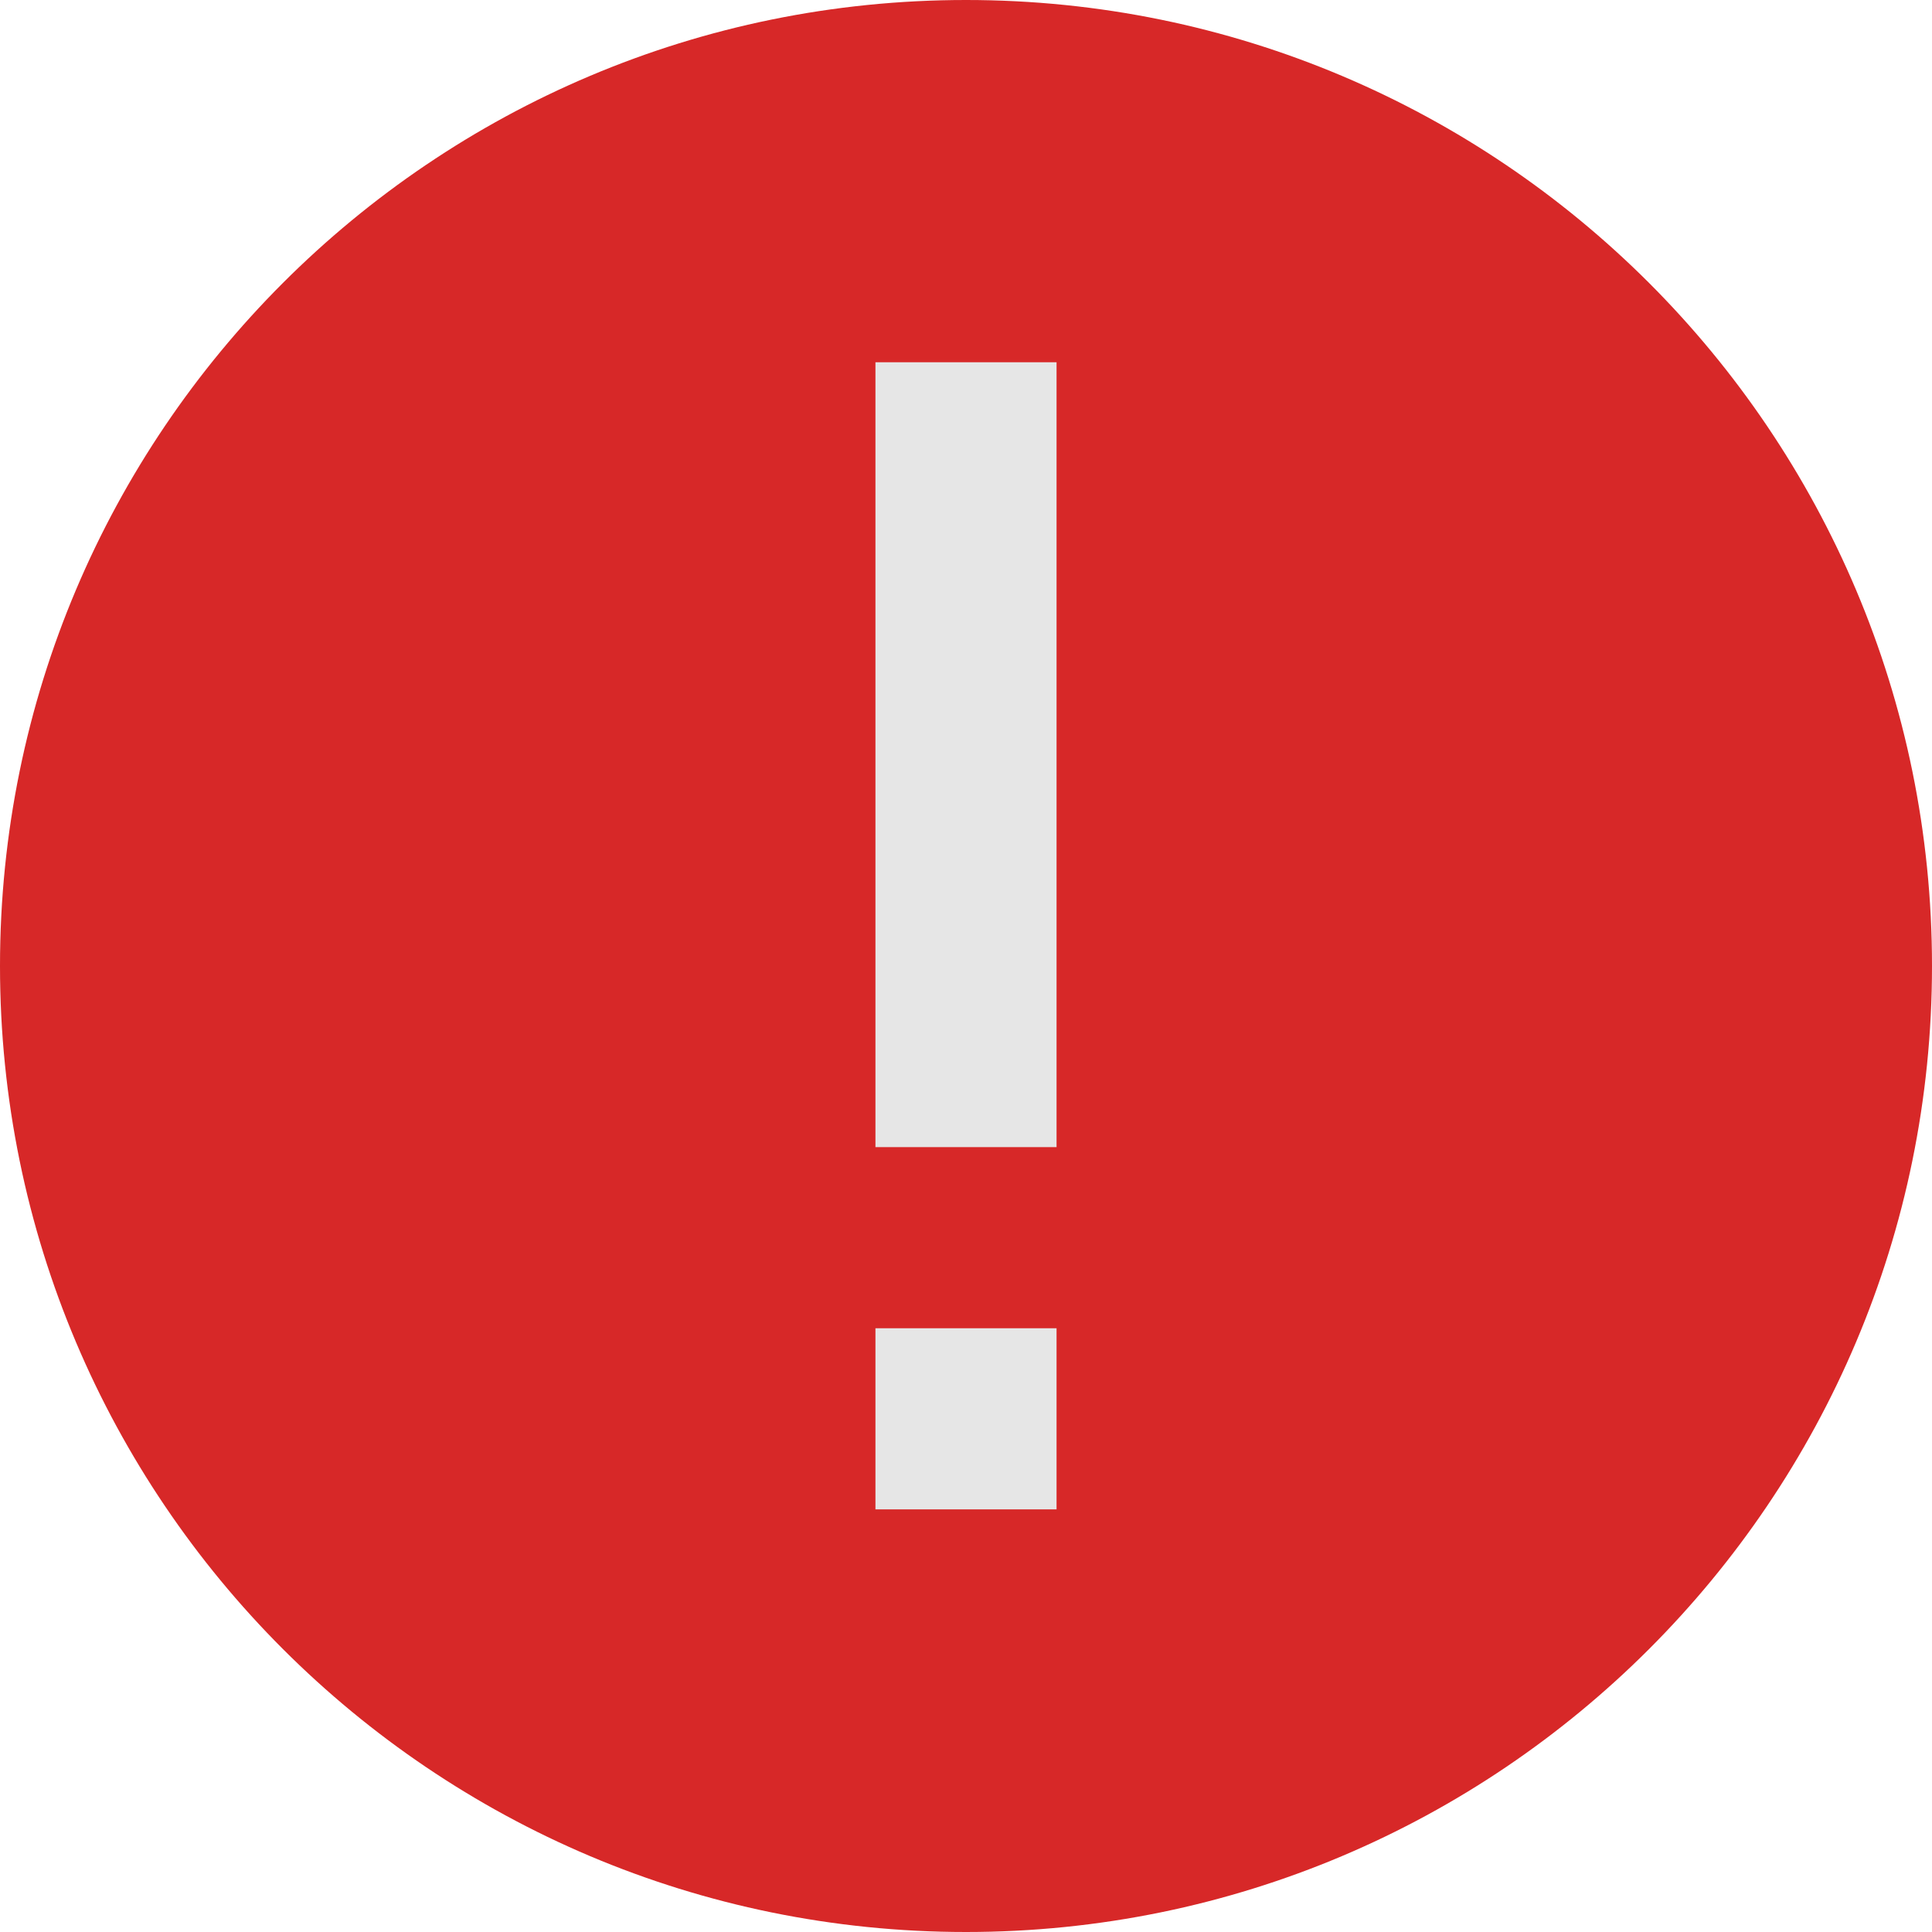
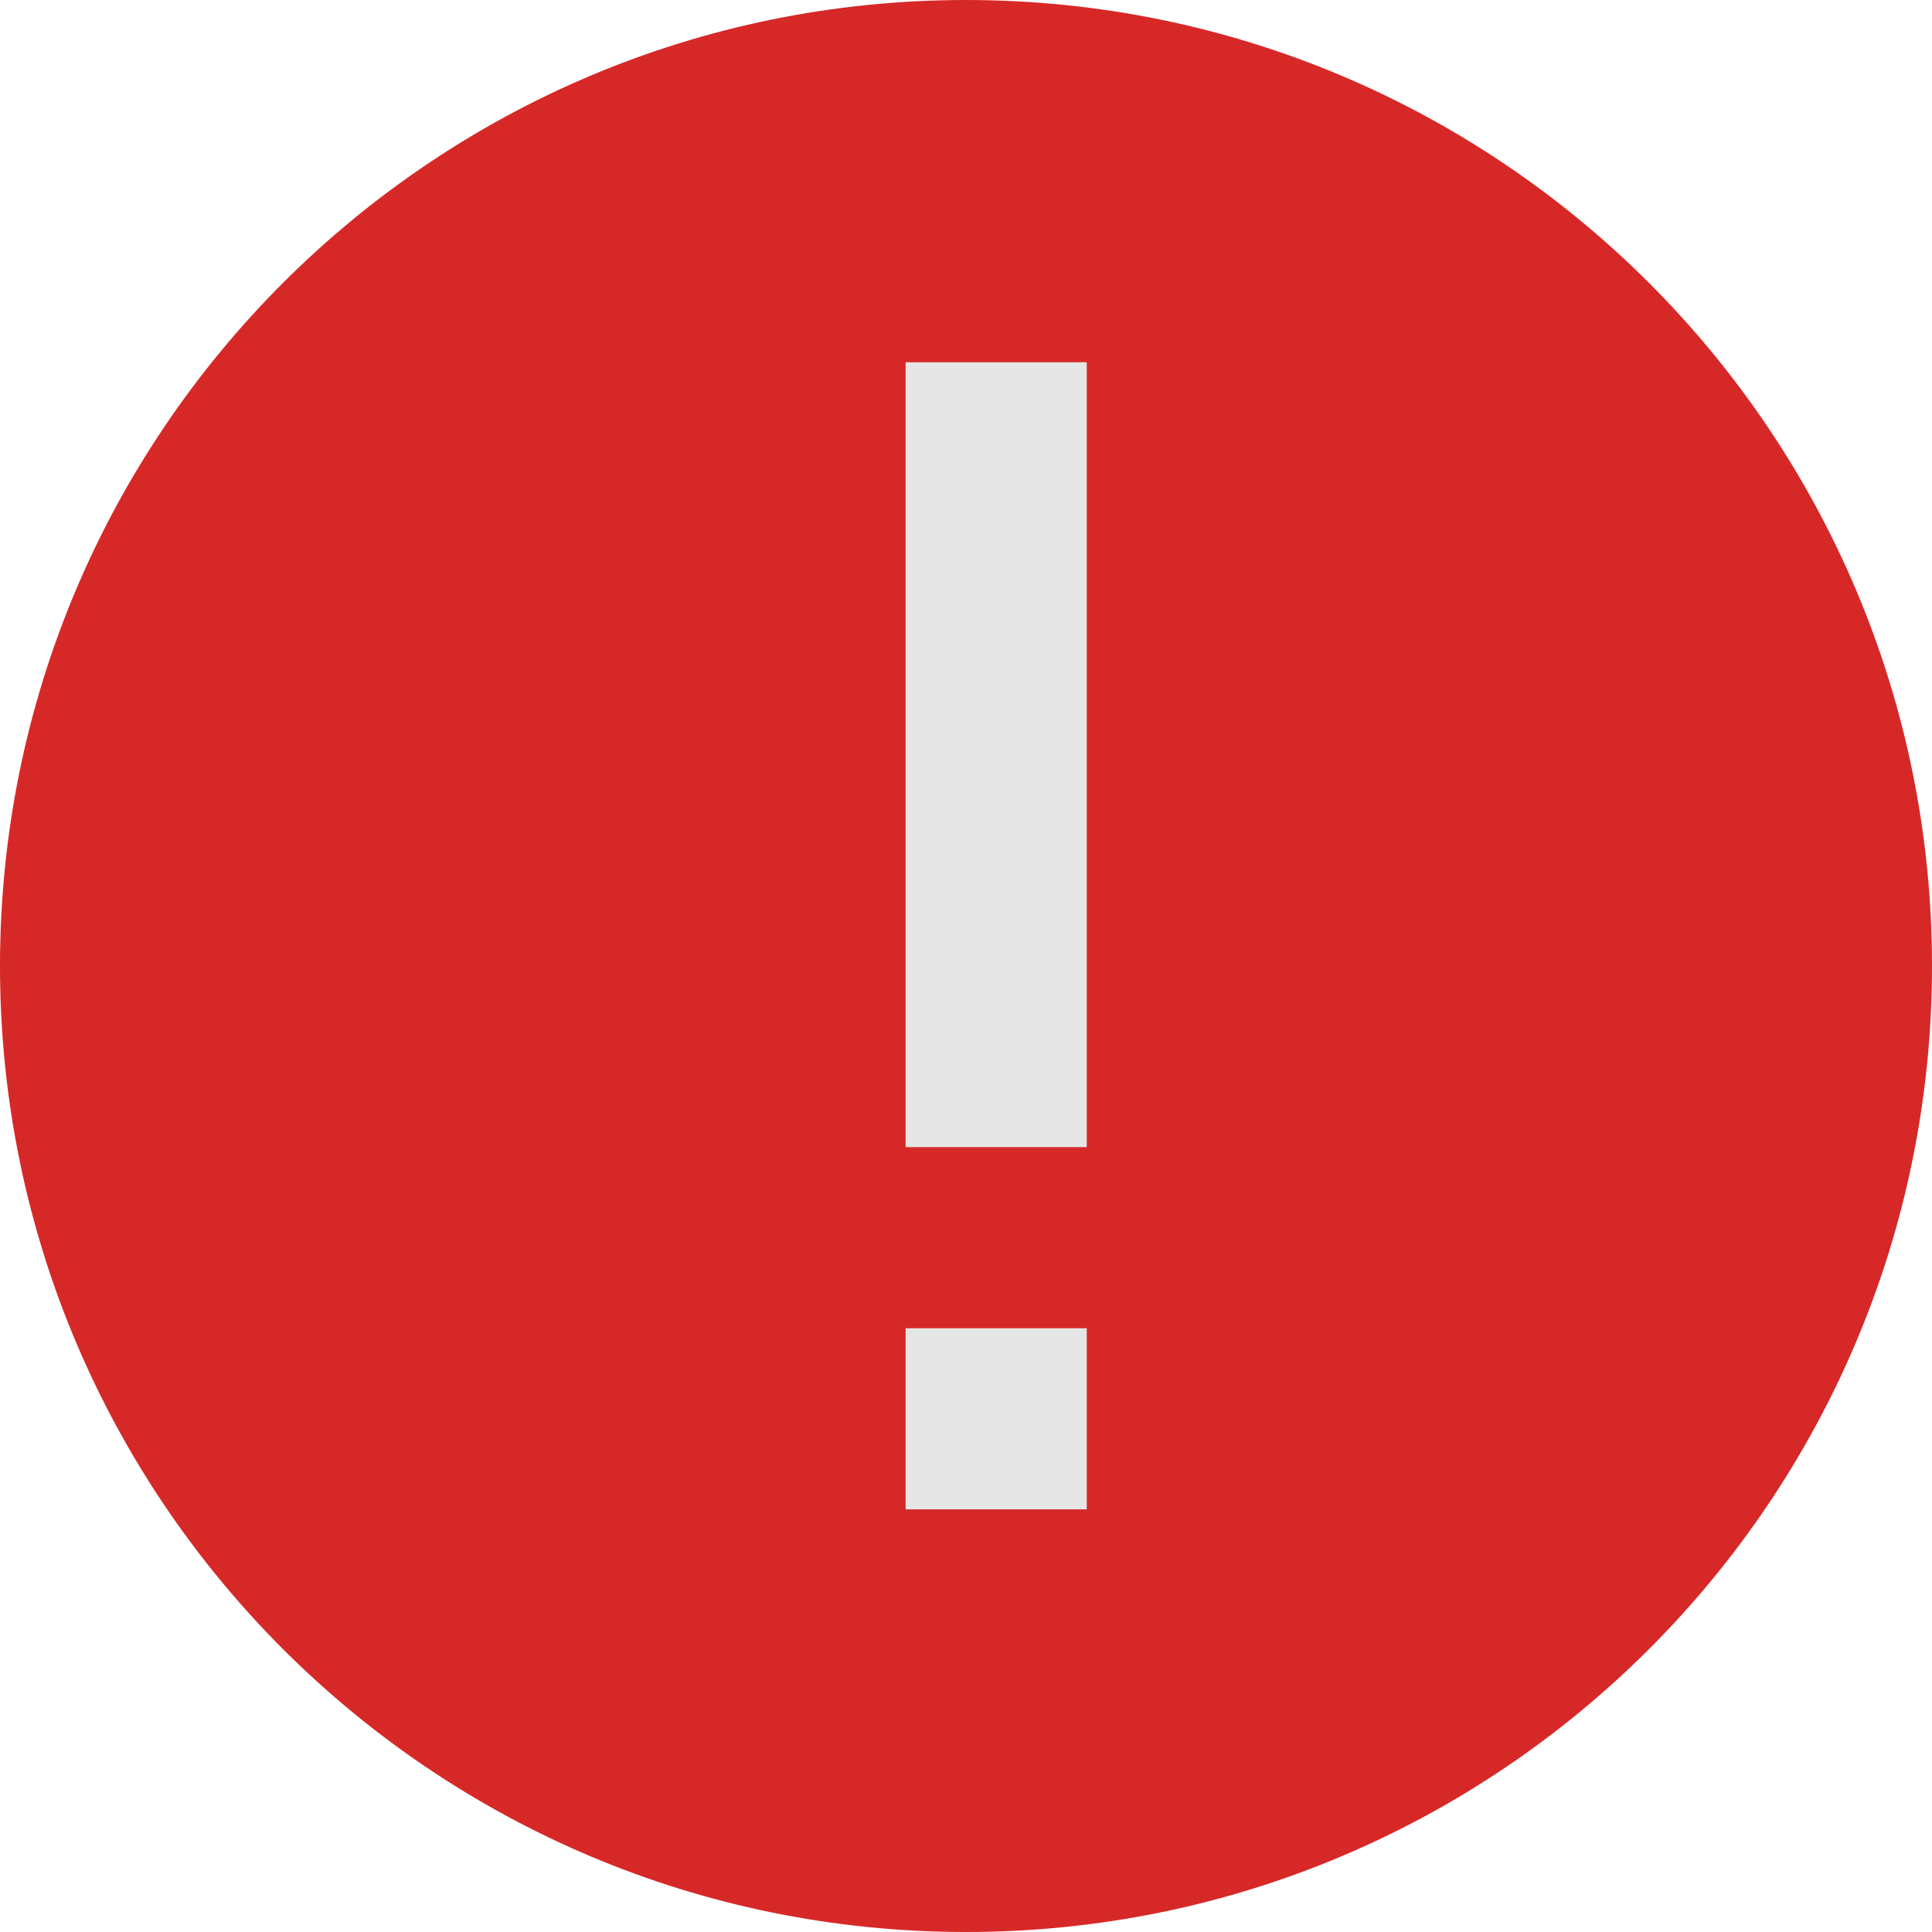
- <svg xmlns="http://www.w3.org/2000/svg" height="32" style="overflow:visible;enable-background:new 0 0 32 32" viewBox="0 0 32 32" width="32" xml:space="preserve">
-   <g>
-     <g id="Error_1_">
-       <g id="Error">
-         <circle cx="16" cy="16" id="BG" r="16" style="fill:#D72828;" />
-         <path d="M14.5,25h3v-3h-3V25z M14.5,6v13h3V6H14.5z" id="Exclamatory_x5F_Sign" style="fill:#E6E6E6;" />
-       </g>
-     </g>
-   </g>
+ <svg xmlns="http://www.w3.org/2000/svg" width="32" height="32" overflow="visible">
+   <circle cx="16" cy="16" r="16" fill="#d72828" />
+   <path fill="#e6e6e6" d="M15 25h3v-3h-3v3zm0-19v13h3V6h-3z" />
</svg>
